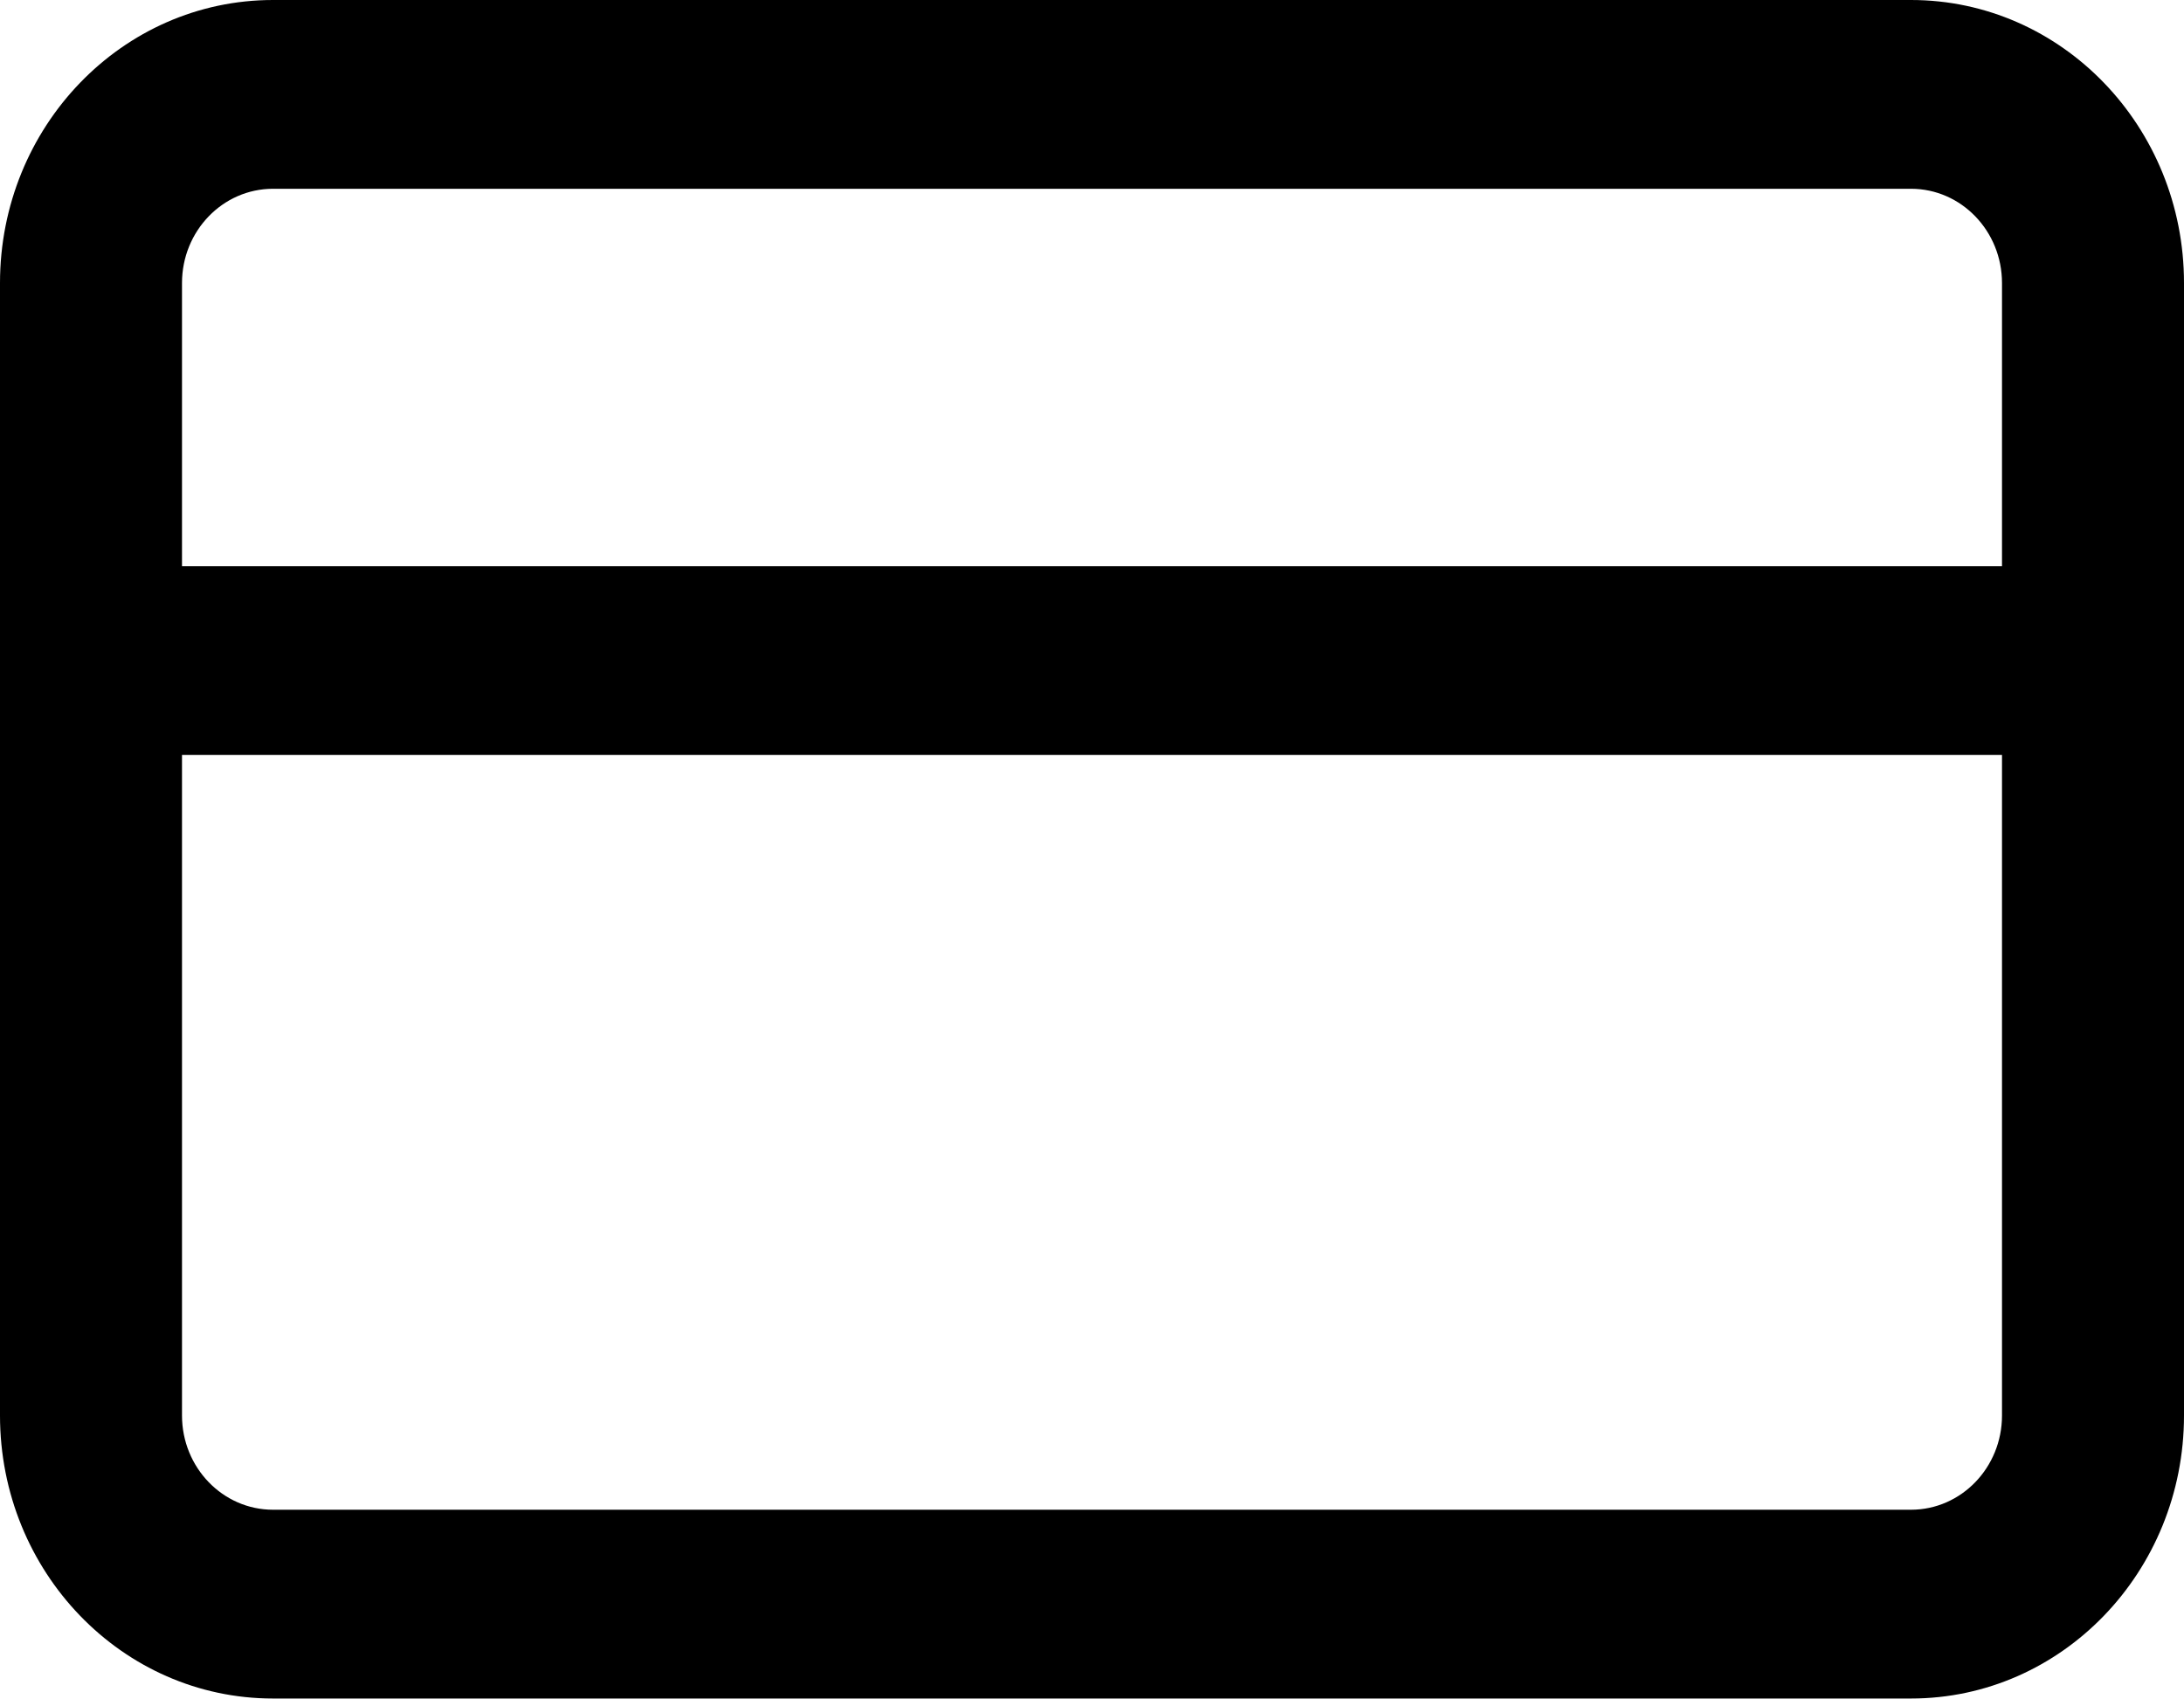
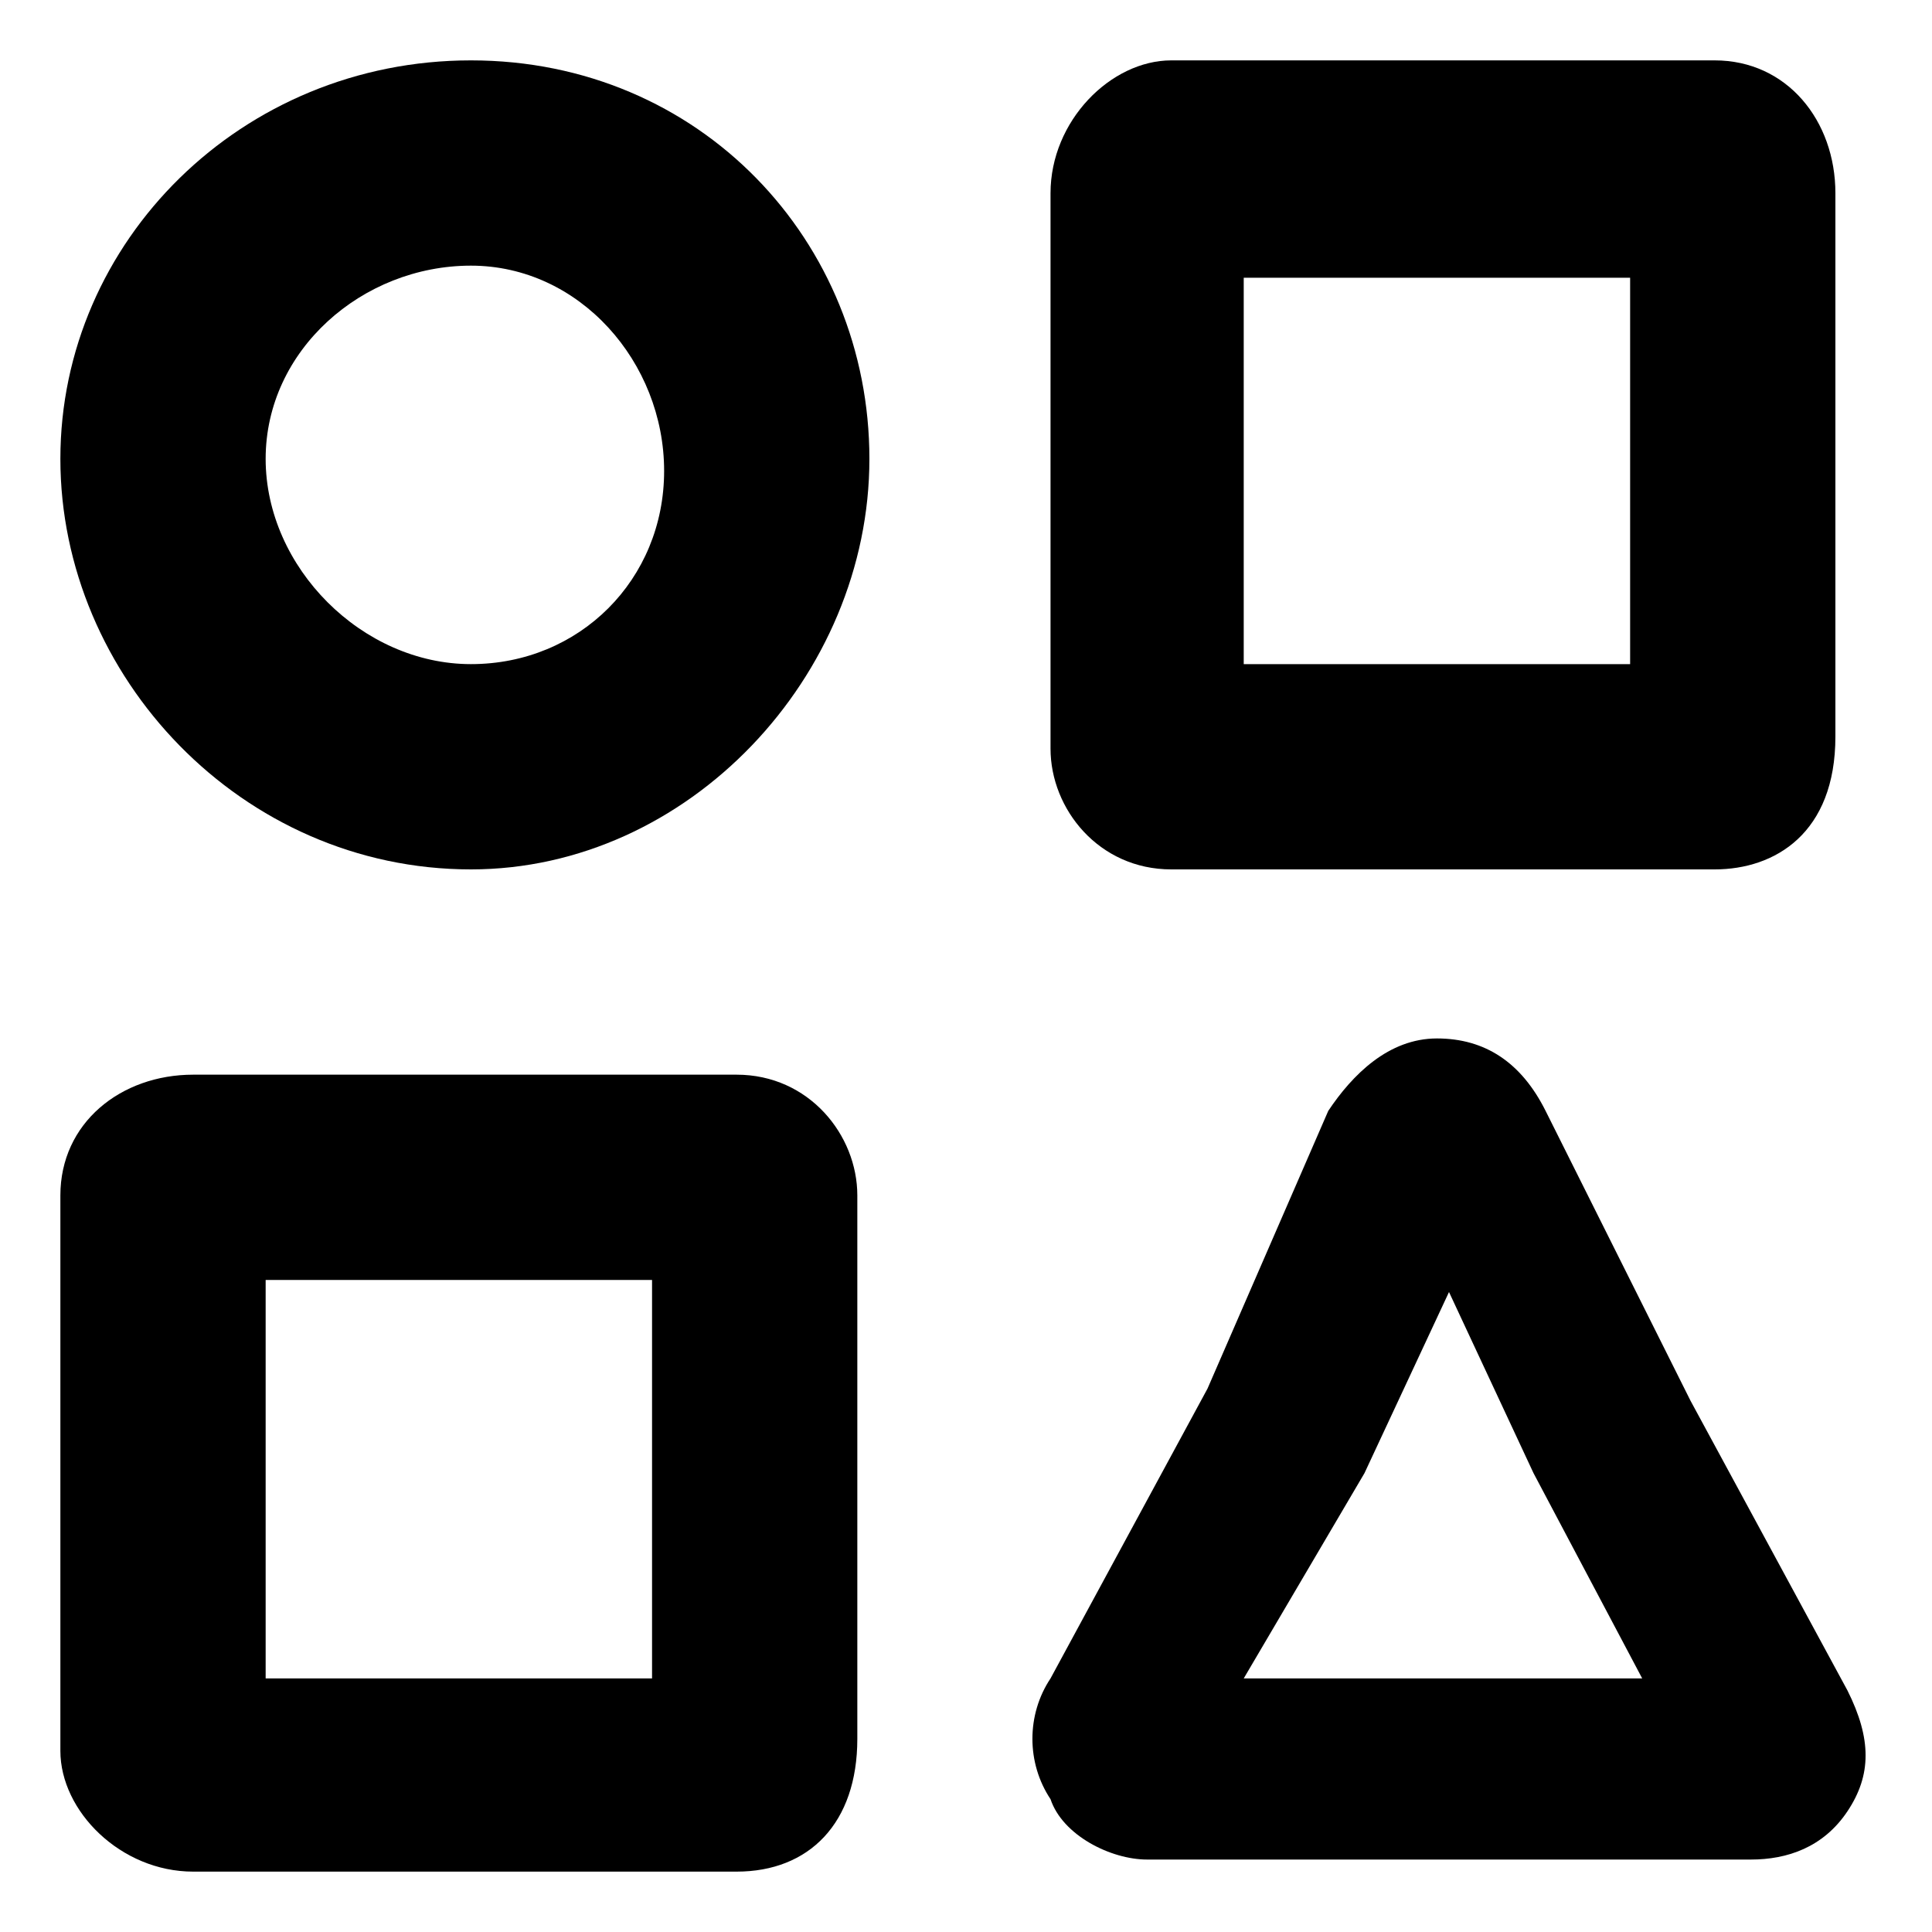
- <svg xmlns="http://www.w3.org/2000/svg" width="18" height="14" viewBox="0 0 18 14" fill="none">
-   <path fill-rule="evenodd" clip-rule="evenodd" d="M0 2.333C0 1.045 1.007 0 2.25 0H15.75C16.993 0 18 1.045 18 2.333V11.667C18 12.955 16.993 14 15.75 14H2.25C1.007 14 0 12.955 0 11.667V2.333ZM1.5 2.333C1.5 1.904 1.836 1.556 2.25 1.556H15.75C16.164 1.556 16.5 1.904 16.5 2.333V4.667H1.5V2.333ZM16.5 6.222V11.667C16.5 12.096 16.164 12.444 15.75 12.444H2.25C1.836 12.444 1.5 12.096 1.5 11.667V6.222H16.5Z" fill="black" />
+ <svg xmlns="http://www.w3.org/2000/svg" version="1.1" id="Layer_1" x="0px" y="0px" viewBox="0 0 16 16" style="enable-background:new 0 0 16 16;" xml:space="preserve">
+   <g>
+     <g>
+       <path d="M3.9,7.2C2,7.2,0.5,5.6,0.5,3.8S2,0.5,3.9,0.5S7.2,2,7.2,3.8S5.7,7.2,3.9,7.2z M3.9,2.2C3,2.2,2.2,2.9,2.2,3.8    S3,5.5,3.9,5.5s1.6-0.7,1.6-1.6S4.8,2.2,3.9,2.2z" />
+     </g>
+     <g>
+       <path d="M14.2,7.2H9.7c-0.6,0-1-0.5-1-1V1.6c0-0.6,0.5-1.1,1-1.1h4.5c0.6,0,1,0.5,1,1.1v4.5C15.2,6.9,14.7,7.2,14.2,7.2z     M10.3,5.5h3.2l0-3.2h-3.2V5.5z" />
+     </g>
+     <g>
+       <path d="M6.1,15.5H1.6c-0.6,0-1.1-0.5-1.1-1V9.9c0-0.6,0.5-1,1.1-1h4.5c0.6,0,1,0.5,1,1v4.5C7.1,15.1,6.7,15.5,6.1,15.5z     M2.2,13.9h3.2v-3.3H2.2V13.9z" />
+     </g>
+     <g>
+       <path d="M14.5,15.4h-5c-0.3,0-0.7-0.2-0.8-0.5c-0.2-0.3-0.2-0.7,0-1l1.3-2.4L11,9.2c0.2-0.3,0.5-0.6,0.9-0.6c0,0,0,0,0,0    c0.4,0,0.7,0.2,0.9,0.6l1.2,2.4l1.3,2.4c0.2,0.4,0.2,0.7,0,1C15.1,15.3,14.8,15.4,14.5,15.4z M10.3,13.9h3.3l-0.9-1.7L12,10.7    l-0.7,1.5L10.3,13.9z" />
+     </g>
+   </g>
</svg>
